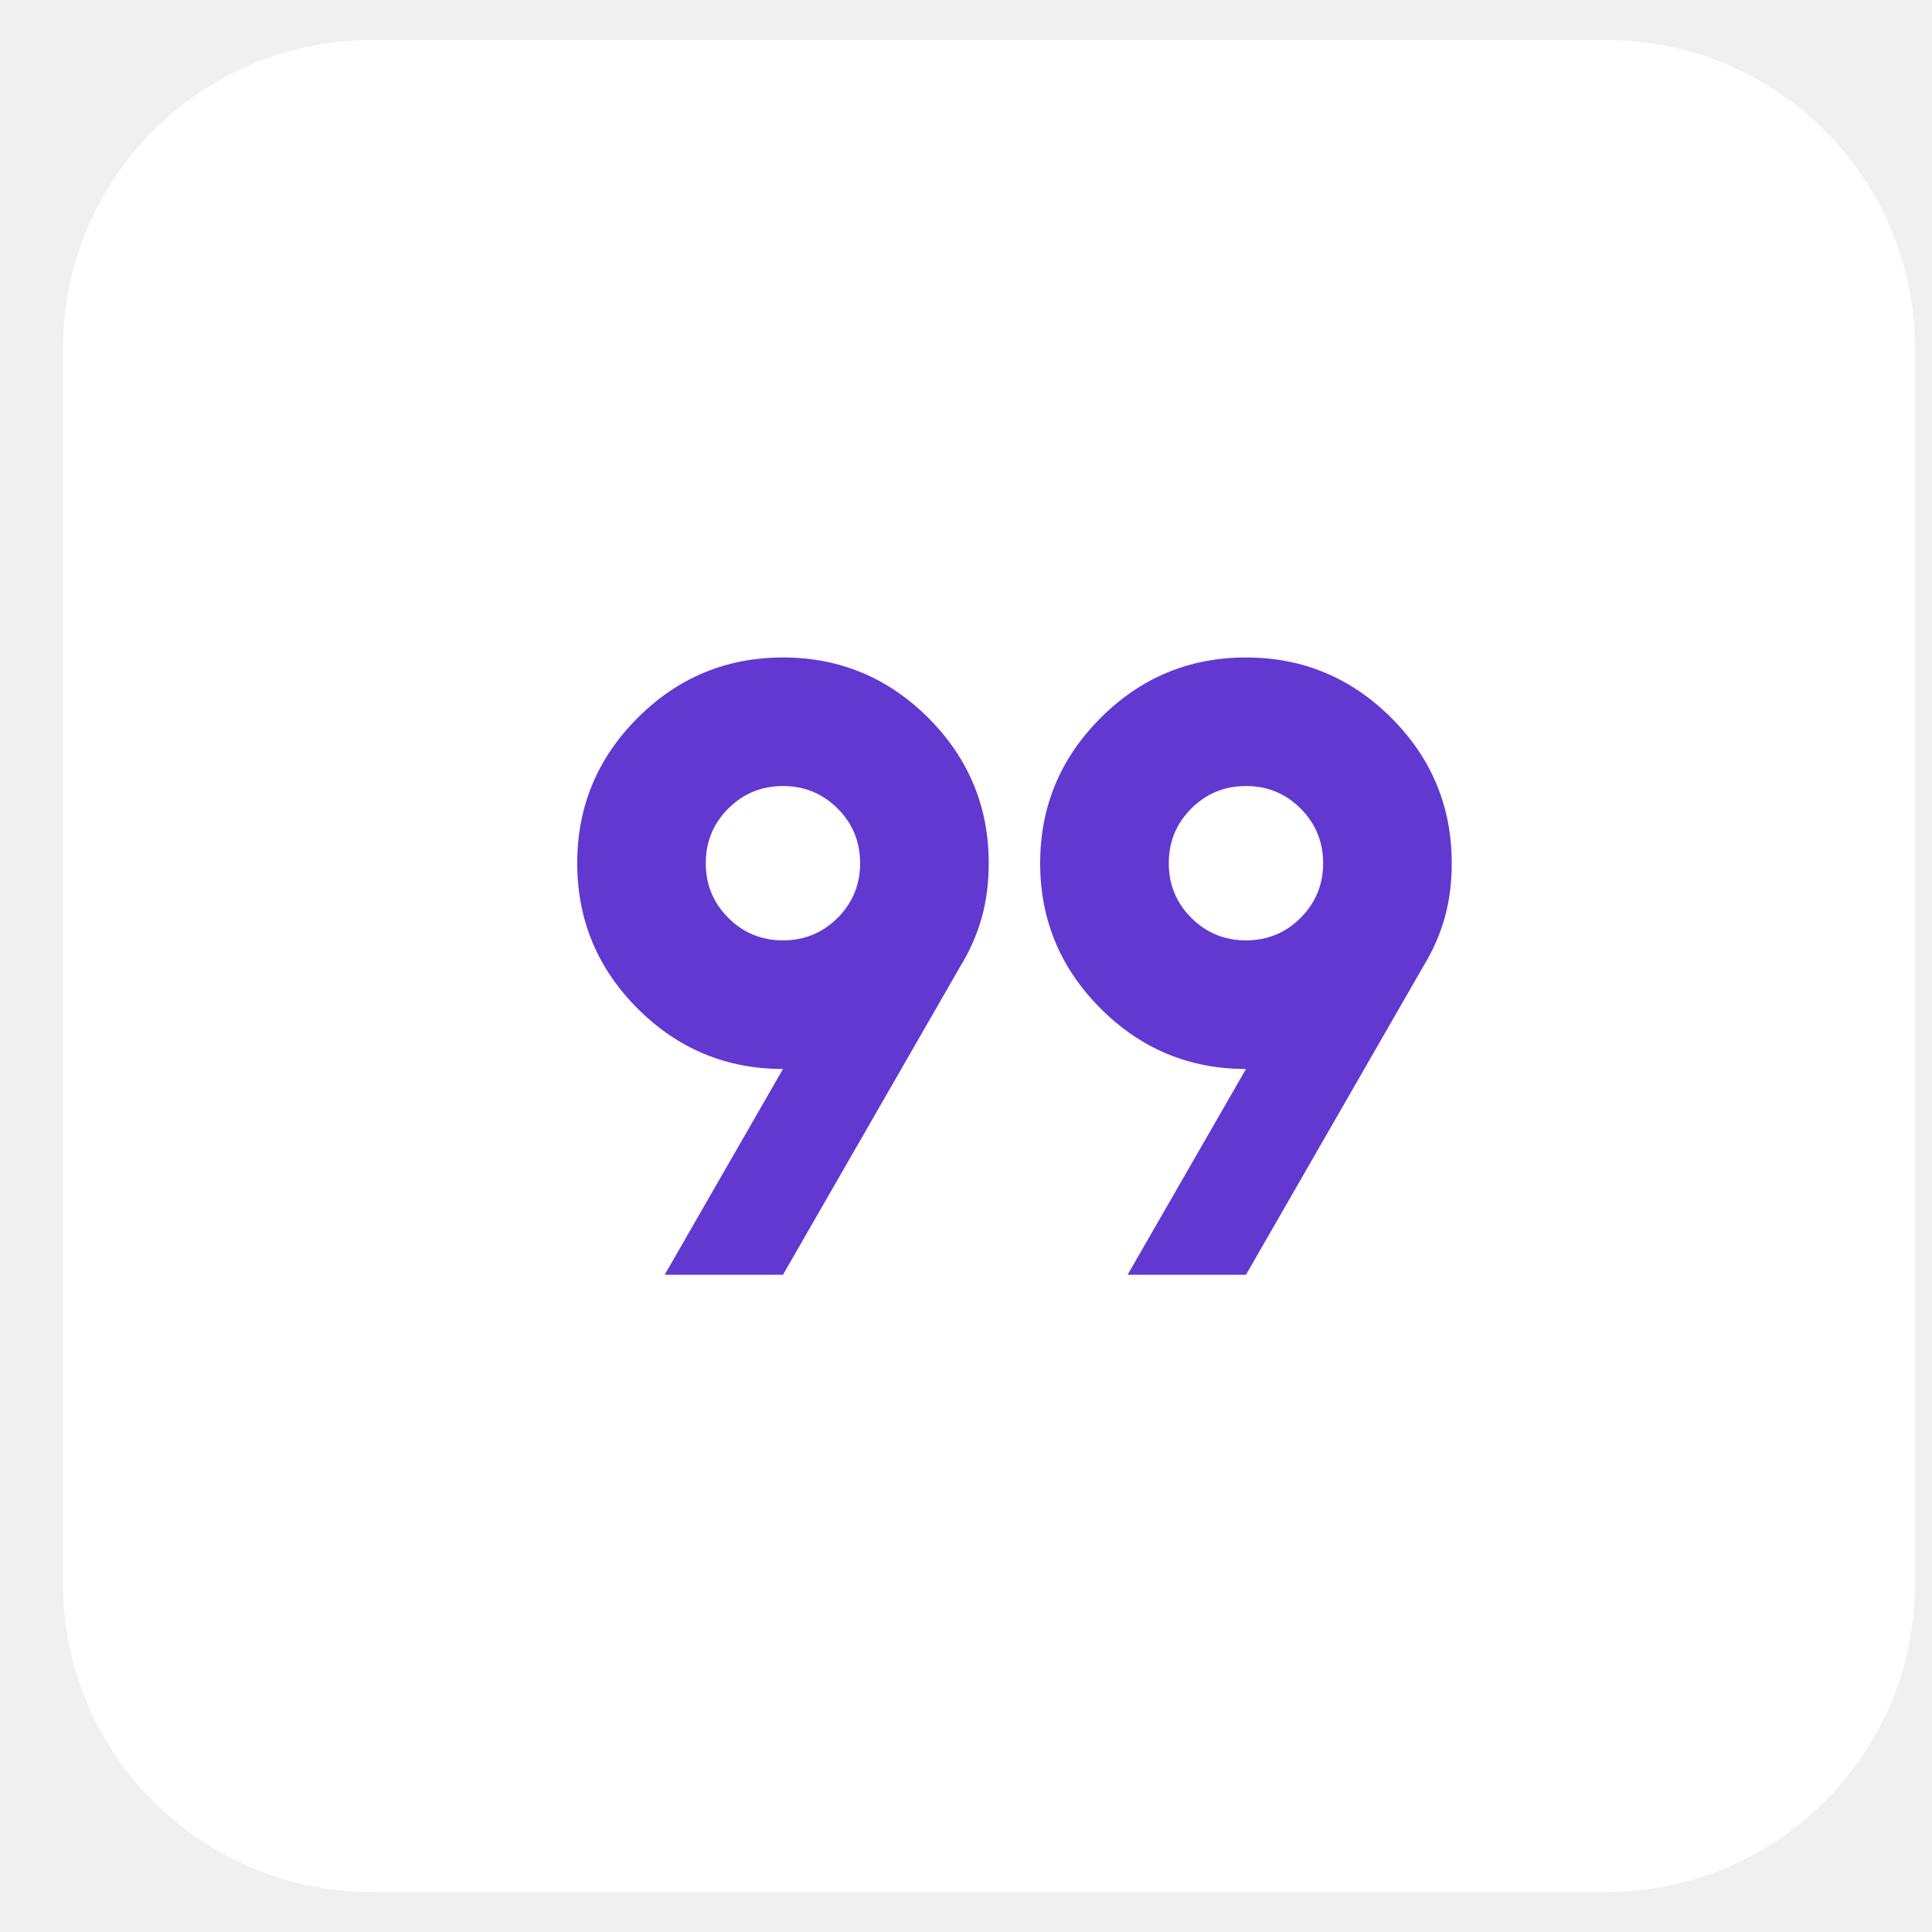
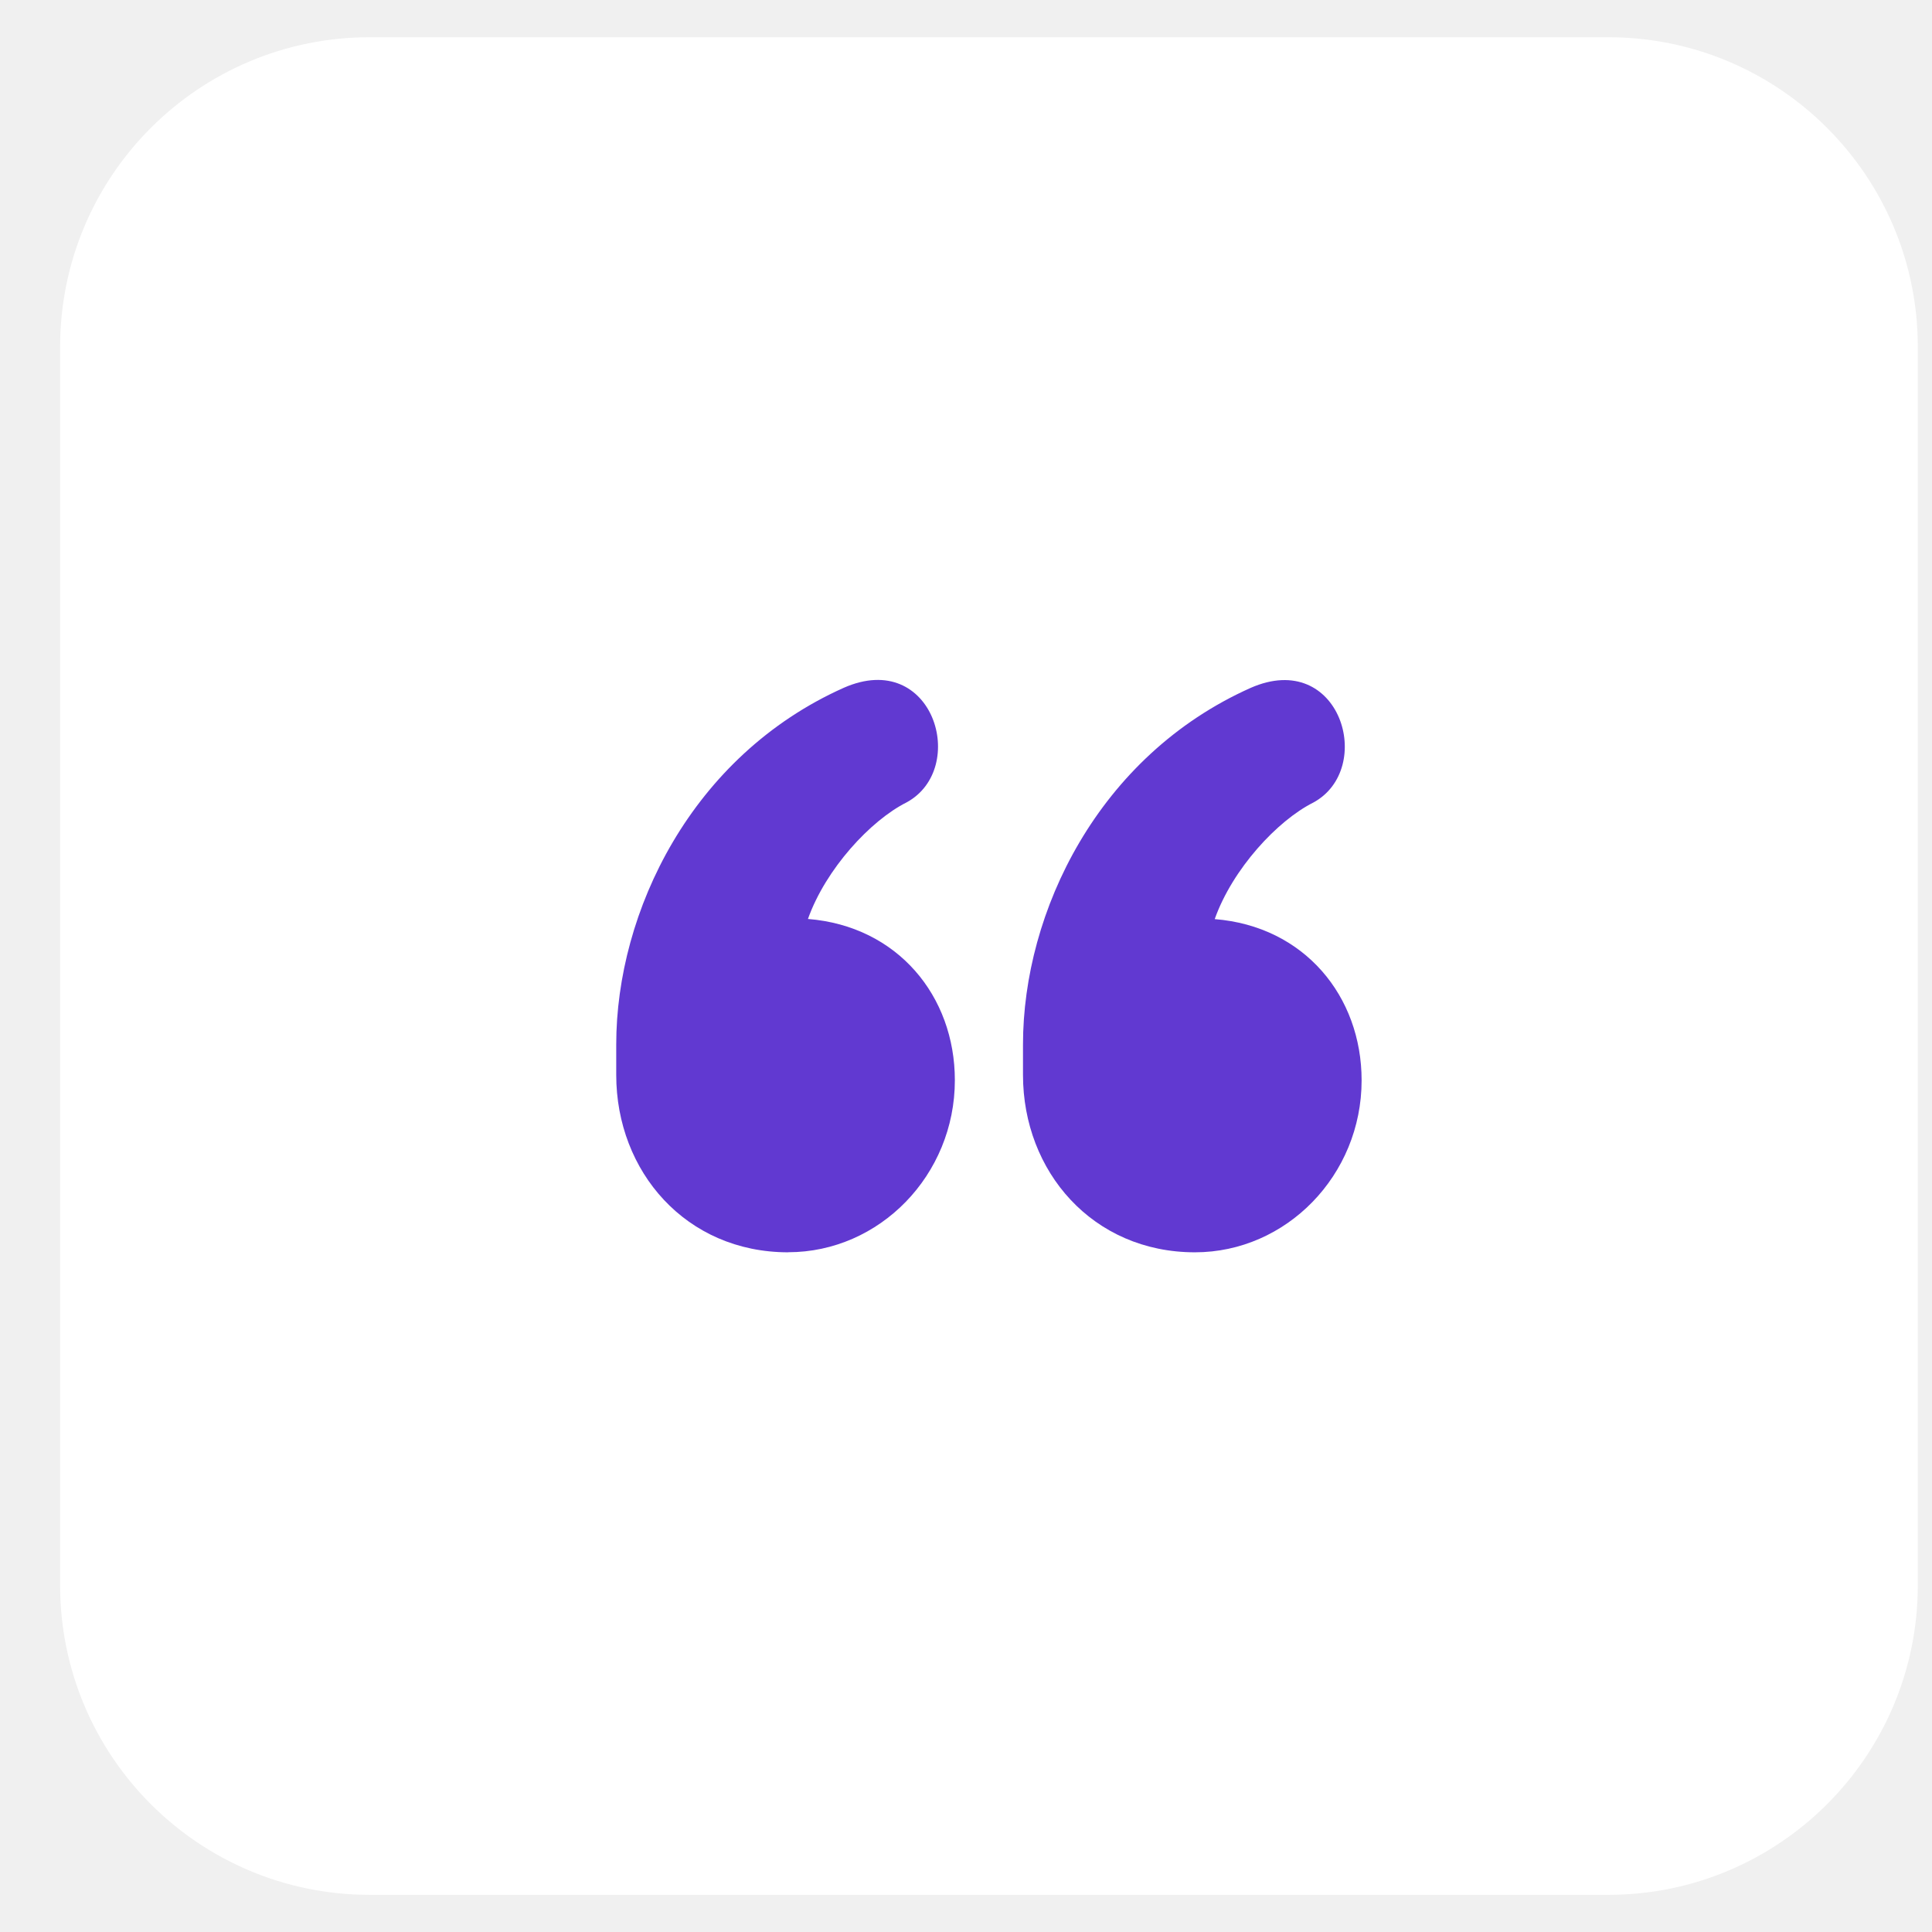
<svg xmlns="http://www.w3.org/2000/svg" width="26" height="26" viewBox="0 0 26 26" fill="none">
-   <rect x="0.848" y="0.539" width="24.924" height="24.923" rx="4.154" fill="white" />
-   <mask id="mask0_1198_31019" style="mask-type:alpha" maskUnits="userSpaceOnUse" x="5" y="4" width="17" height="18">
-     <rect x="5.002" y="4.693" width="16.616" height="16.615" fill="#D9D9D9" />
+   <rect x="0.809" y="0.501" width="25" height="24.999" rx="4.167" fill="white" />
+   <mask id="mask0_1198_31019" style="mask-type:alpha" maskUnits="userSpaceOnUse" x="4" y="4" width="18" height="18">
+     <rect x="4.975" y="4.668" width="16.667" height="16.666" fill="#D9D9D9" />
  </mask>
  <g mask="url(#mask0_1198_31019)">
-     <path d="M8.945 17.155L10.537 14.386C9.775 14.386 9.123 14.115 8.581 13.573C8.039 13.03 7.768 12.378 7.768 11.617C7.768 10.855 8.039 10.203 8.581 9.661C9.123 9.119 9.775 8.848 10.537 8.848C11.298 8.848 11.95 9.119 12.493 9.661C13.035 10.203 13.306 10.855 13.306 11.617C13.306 11.882 13.274 12.127 13.211 12.352C13.148 12.578 13.052 12.794 12.925 13.002L10.537 17.155H8.945ZM15.175 17.155L16.768 14.386C16.006 14.386 15.354 14.115 14.812 13.573C14.27 13.03 13.998 12.378 13.998 11.617C13.998 10.855 14.27 10.203 14.812 9.661C15.354 9.119 16.006 8.848 16.768 8.848C17.529 8.848 18.181 9.119 18.724 9.661C19.266 10.203 19.537 10.855 19.537 11.617C19.537 11.882 19.505 12.127 19.442 12.352C19.378 12.578 19.283 12.794 19.156 13.002L16.768 17.155H15.175ZM10.537 12.655C10.825 12.655 11.07 12.554 11.273 12.352C11.474 12.15 11.575 11.905 11.575 11.617C11.575 11.328 11.474 11.083 11.273 10.881C11.07 10.679 10.825 10.578 10.537 10.578C10.248 10.578 10.003 10.679 9.801 10.881C9.599 11.083 9.498 11.328 9.498 11.617C9.498 11.905 9.599 12.15 9.801 12.352C10.003 12.554 10.248 12.655 10.537 12.655ZM16.768 12.655C17.056 12.655 17.302 12.554 17.503 12.352C17.705 12.15 17.806 11.905 17.806 11.617C17.806 11.328 17.705 11.083 17.503 10.881C17.302 10.679 17.056 10.578 16.768 10.578C16.479 10.578 16.234 10.679 16.032 10.881C15.83 11.083 15.729 11.328 15.729 11.617C15.729 11.905 15.83 12.15 16.032 12.352C16.234 12.554 16.479 12.655 16.768 12.655Z" fill="#6139D1" />
+ </g>
+   <g clip-path="url(#clip0_1198_31019)">
+     <path d="M10.607 16.853C9.233 16.853 8.293 15.767 8.293 14.466V14.056C8.293 12.271 9.306 10.172 11.355 9.256C12.56 8.725 13.043 10.342 12.199 10.799C11.717 11.041 11.113 11.692 10.873 12.367C12.078 12.463 12.85 13.404 12.85 14.537C12.85 15.815 11.836 16.852 10.607 16.852V16.853ZM16.081 16.853C14.707 16.853 13.767 15.767 13.767 14.466V14.056C13.767 12.271 14.78 10.174 16.829 9.258C18.035 8.727 18.517 10.344 17.673 10.801C17.191 11.043 16.587 11.693 16.347 12.369C17.552 12.465 18.324 13.406 18.324 14.539C18.324 15.816 17.31 16.853 16.081 16.853Z" fill="#6139D1" />
  </g>
+   <defs>
+     <clipPath id="clip0_1198_31019">
+       <rect width="10.031" height="7.702" fill="white" transform="translate(8.29297 9.15039)" />
+     </clipPath>
+   </defs>
</svg>
